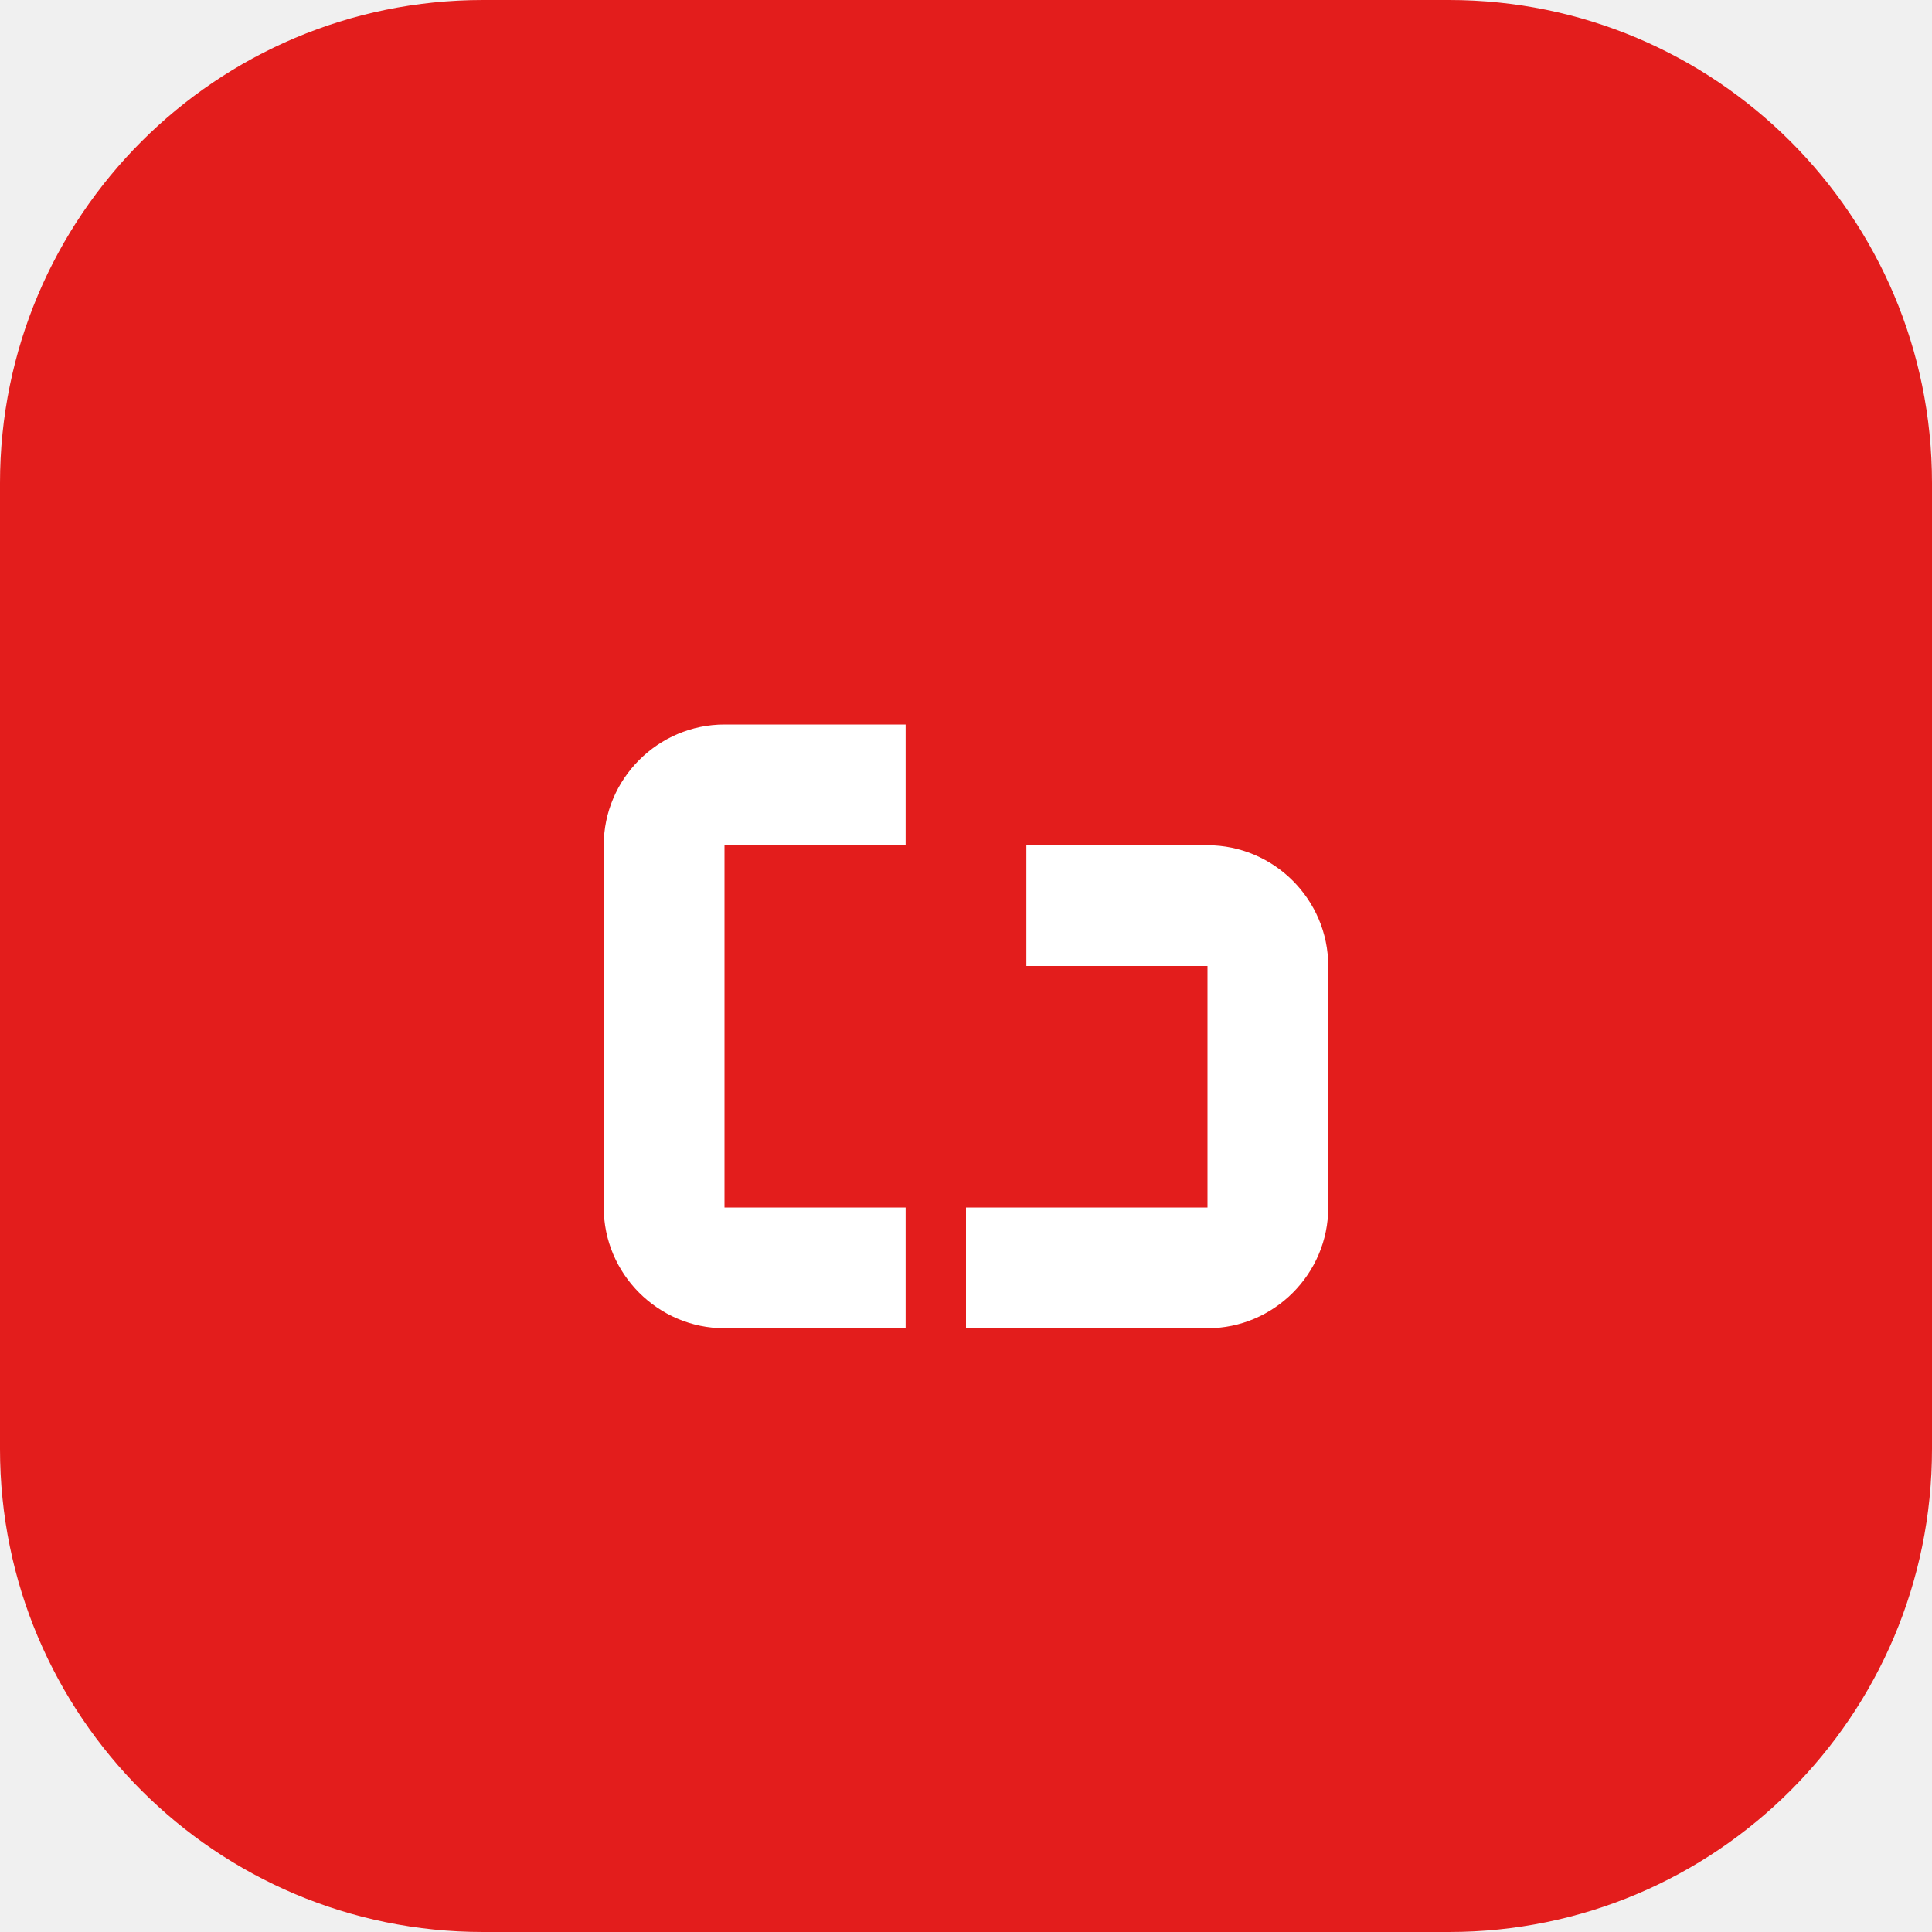
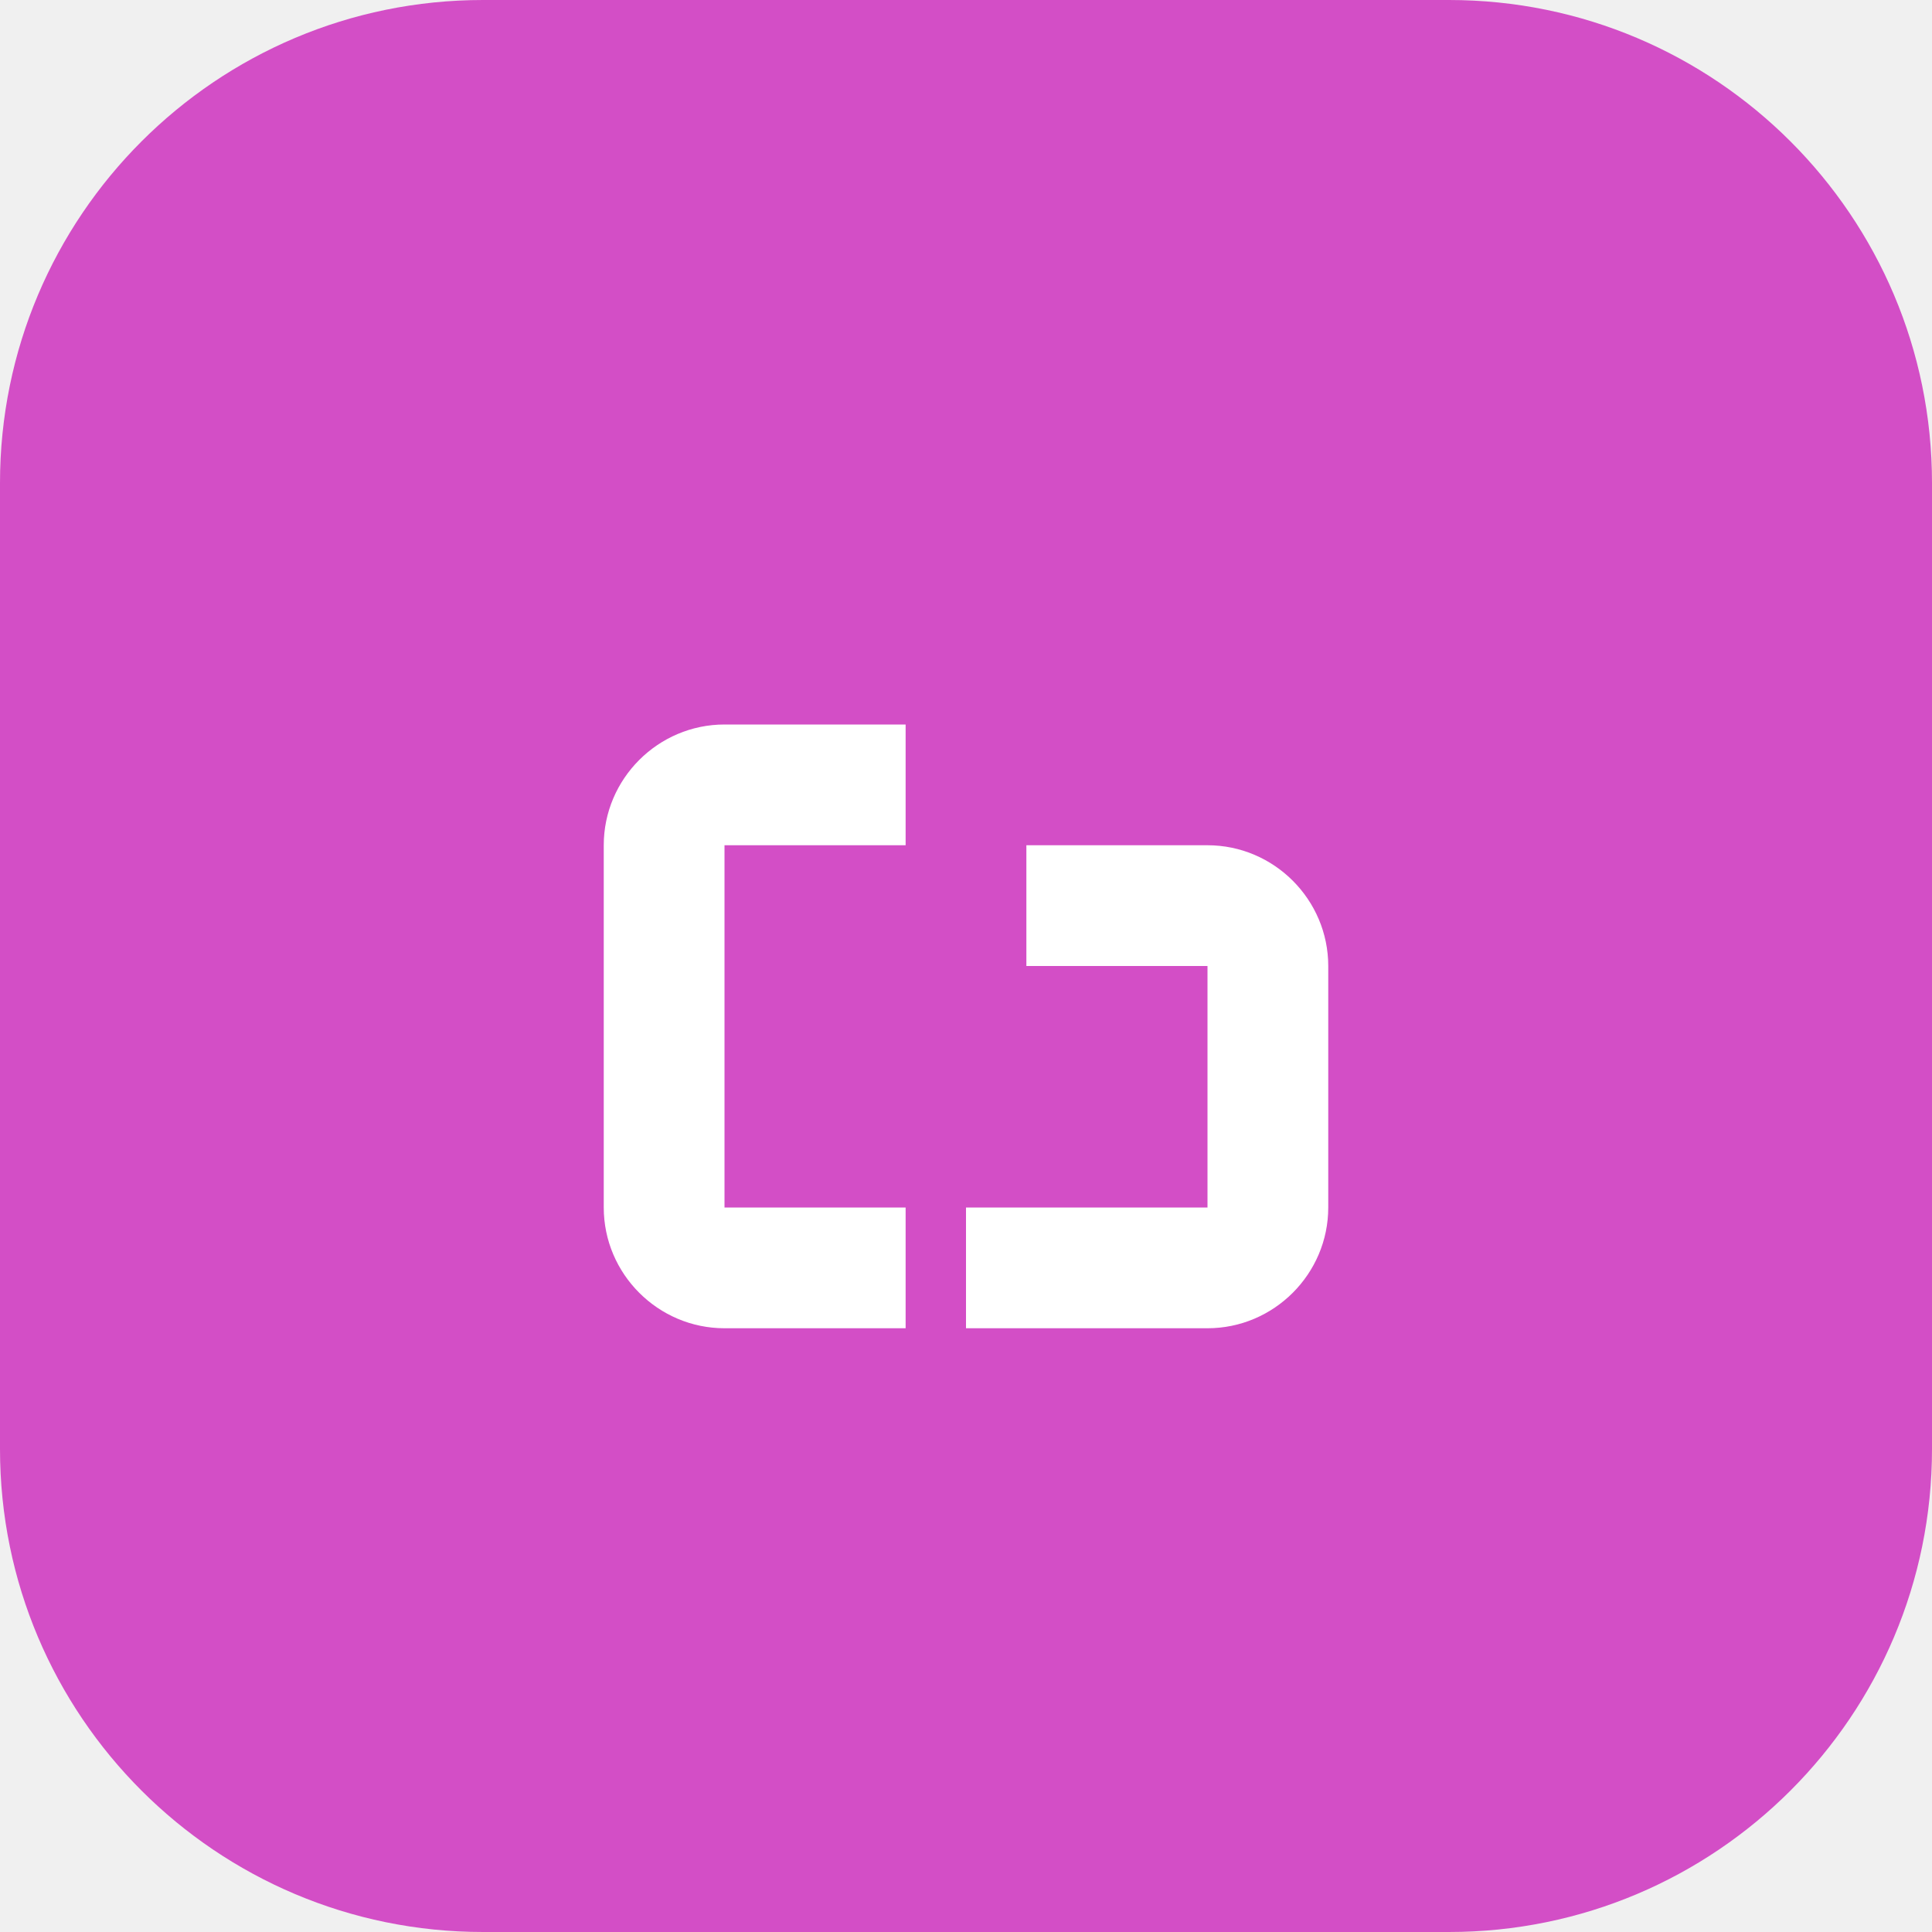
<svg xmlns="http://www.w3.org/2000/svg" width="32" height="32" viewBox="0 0 32 32" fill="none">
-   <rect width="32" height="32" rx="8" fill="#E31D1C" />
+   <rect width="32" height="32" rx="8" fill="#d34ec6" />
  <path d="M22 16C22 14.9 21.1 14 20 14H17V16H20V20H16V22H20C21.1 22 22 21.1 22 20V16ZM15 16H12V14H15V12H12C10.9 12 10 12.9 10 14V20C10 21.1 10.9 22 12 22H15V20H12V16H15V16Z" fill="white" />
</svg>
